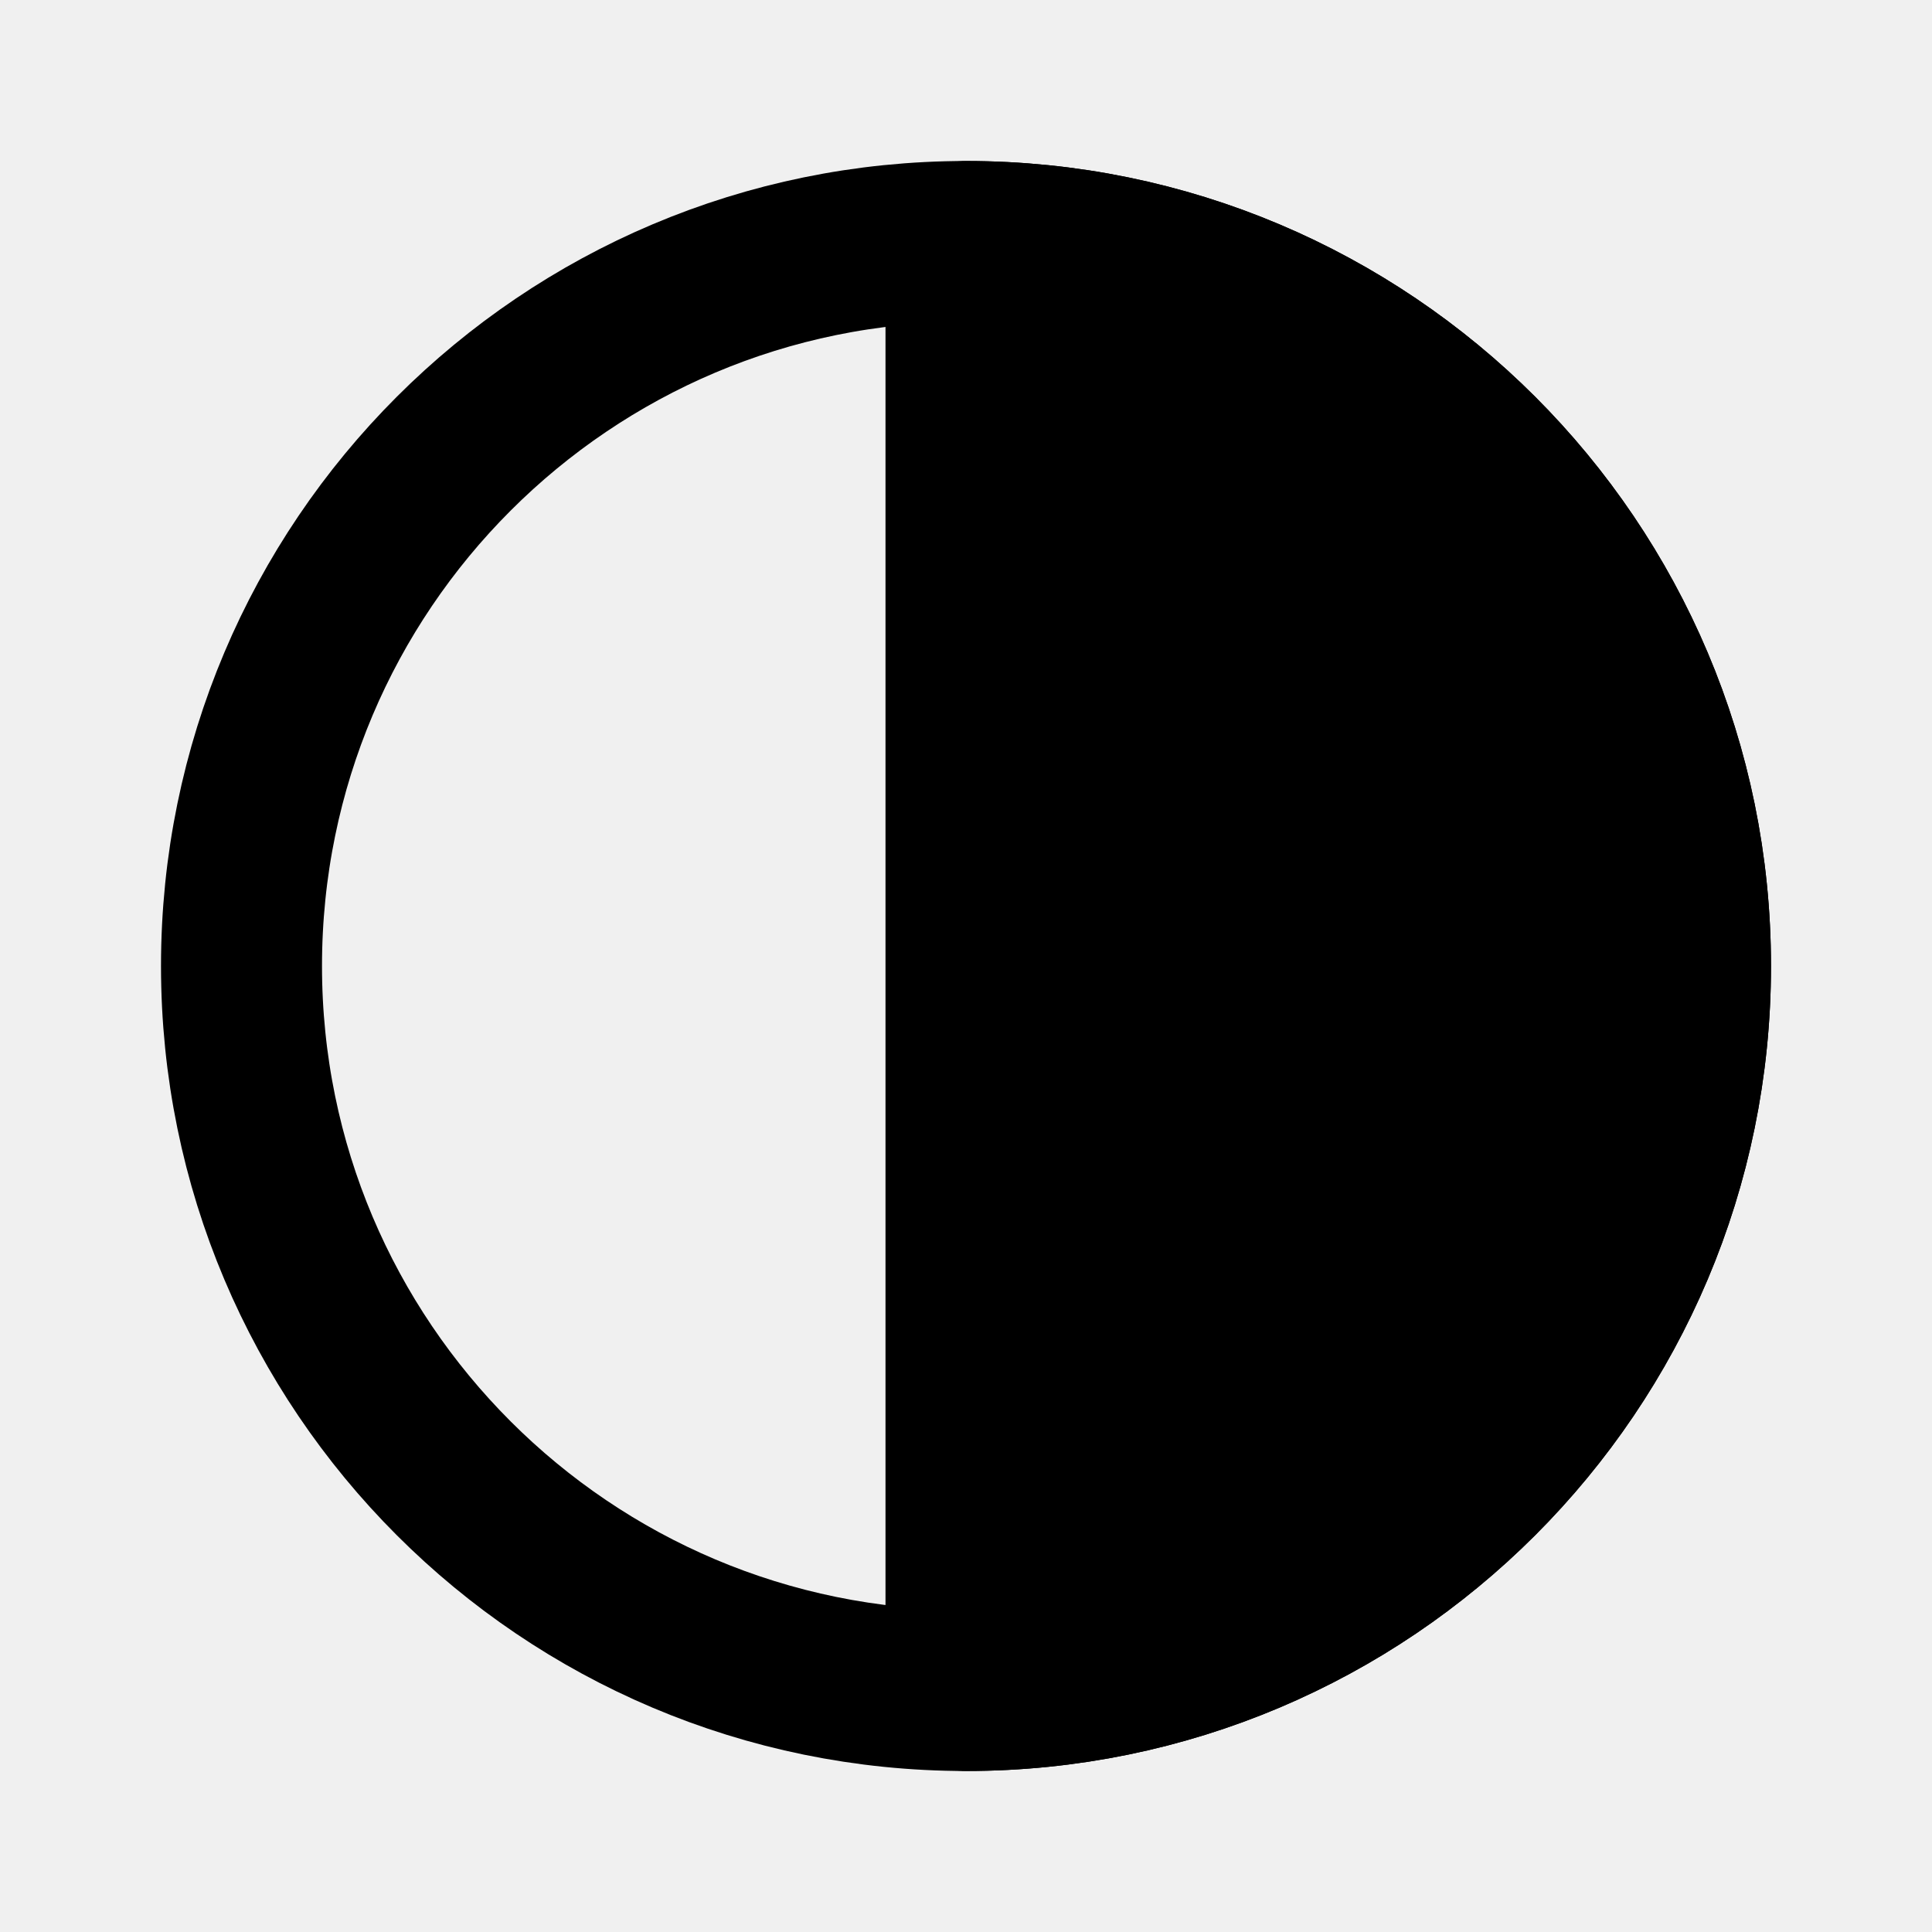
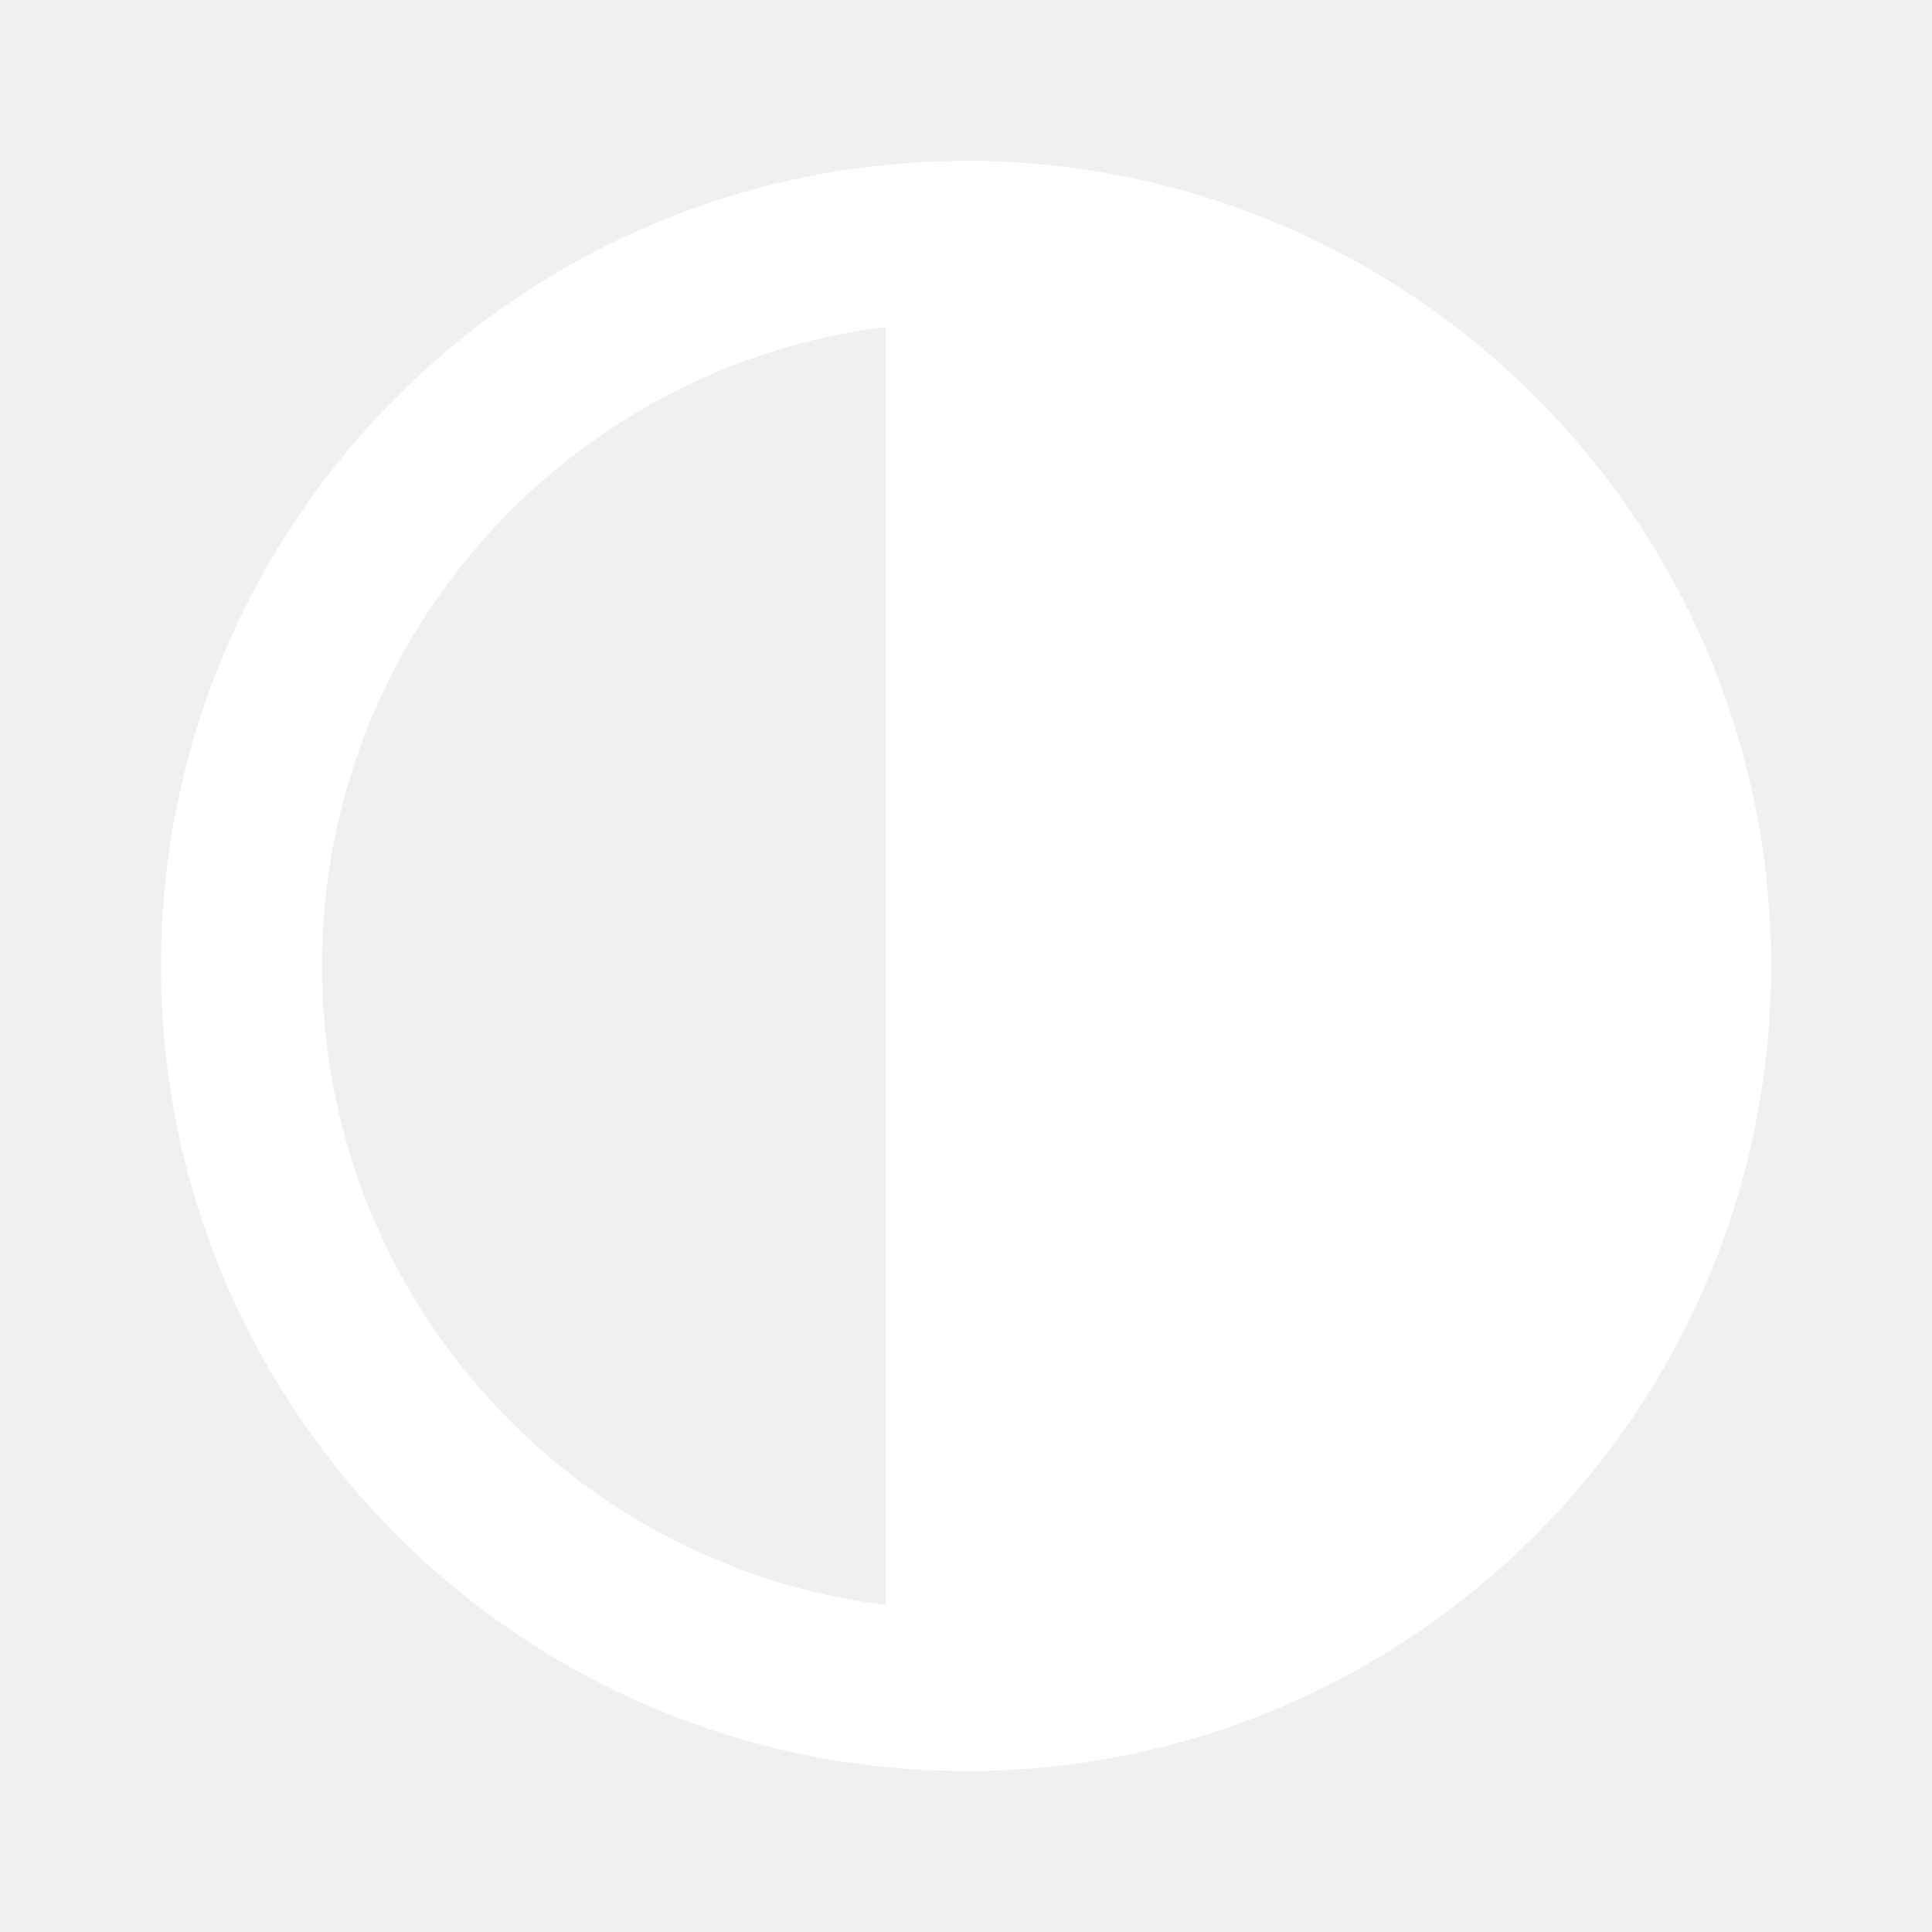
- <svg xmlns="http://www.w3.org/2000/svg" viewBox="0 0 24 24" width="24" height="24" fill="none" stroke="currentColor" stroke-width="2" stroke-linecap="round" stroke-linejoin="round">
+ <svg xmlns="http://www.w3.org/2000/svg" viewBox="0 0 24 24" width="24" height="24" fill="none" stroke="#ffffff" stroke-width="2" stroke-linecap="round" stroke-linejoin="round">
  <circle cx="12" cy="12" r="9" />
-   <path d="M12 3a9 9 0 0 1 0 18z" fill="currentColor" />
+   <path d="M12 3a9 9 0 0 1 0 18z" fill="#ffffff" />
</svg>
